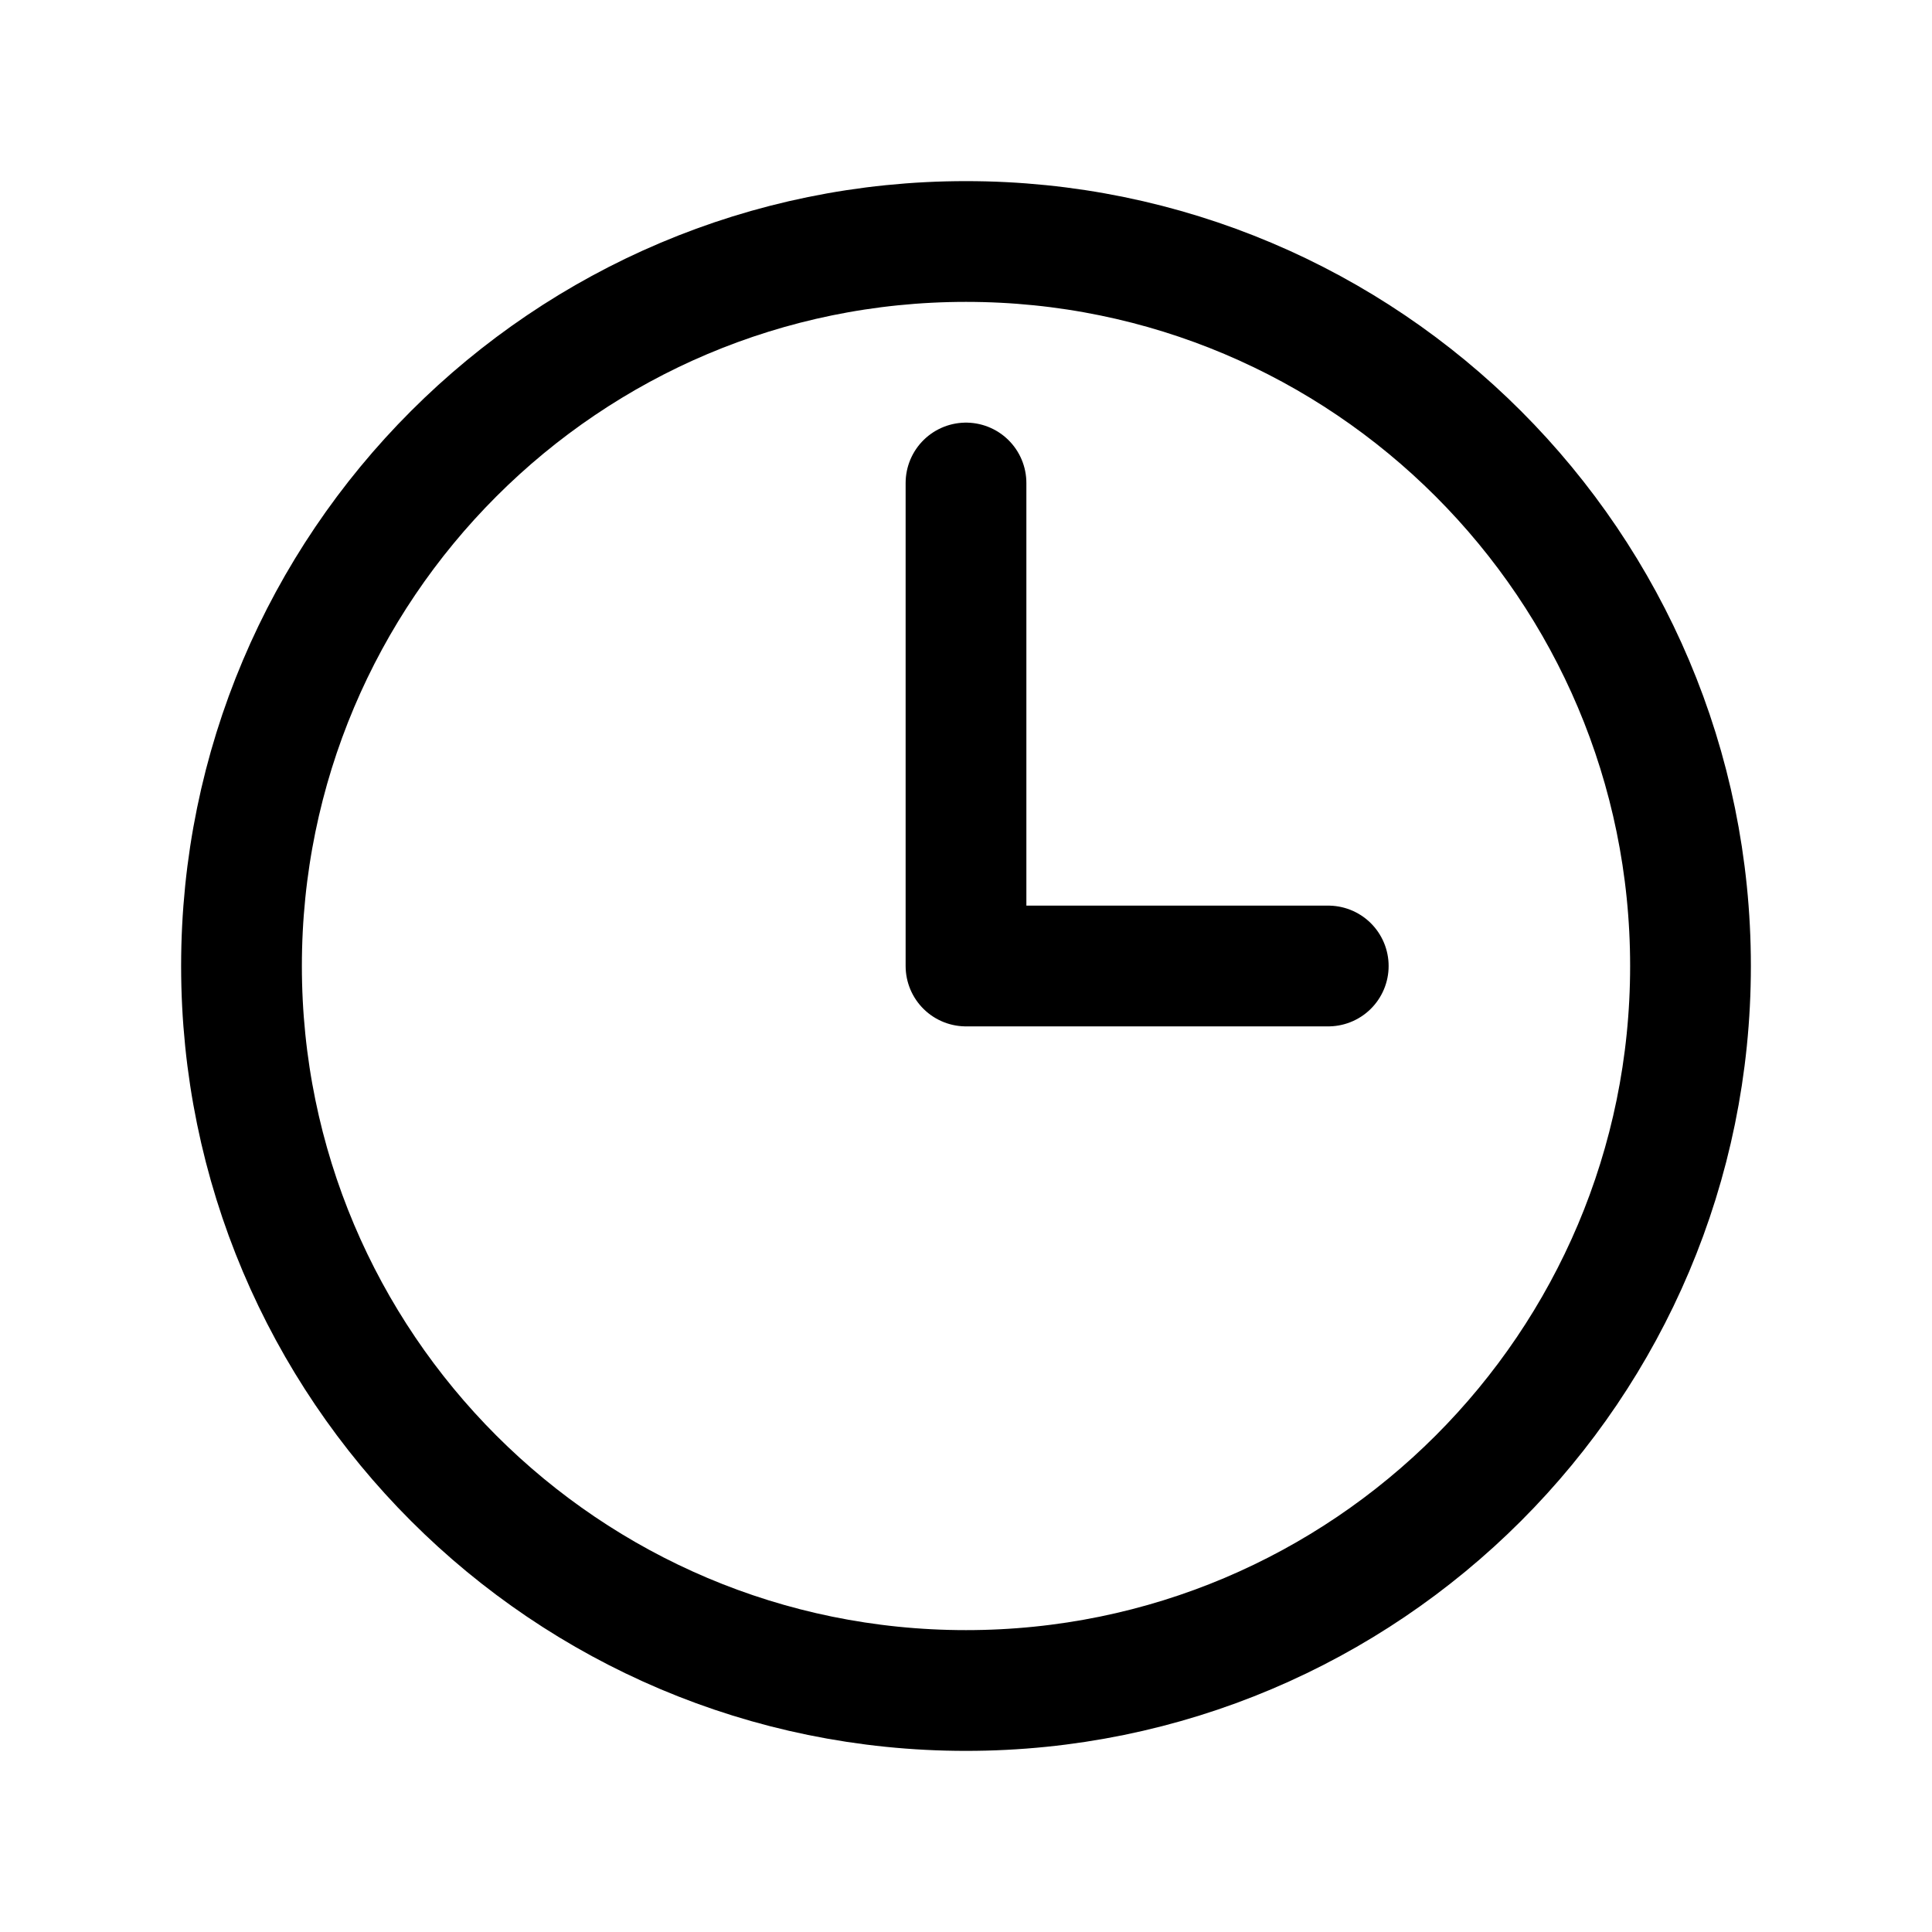
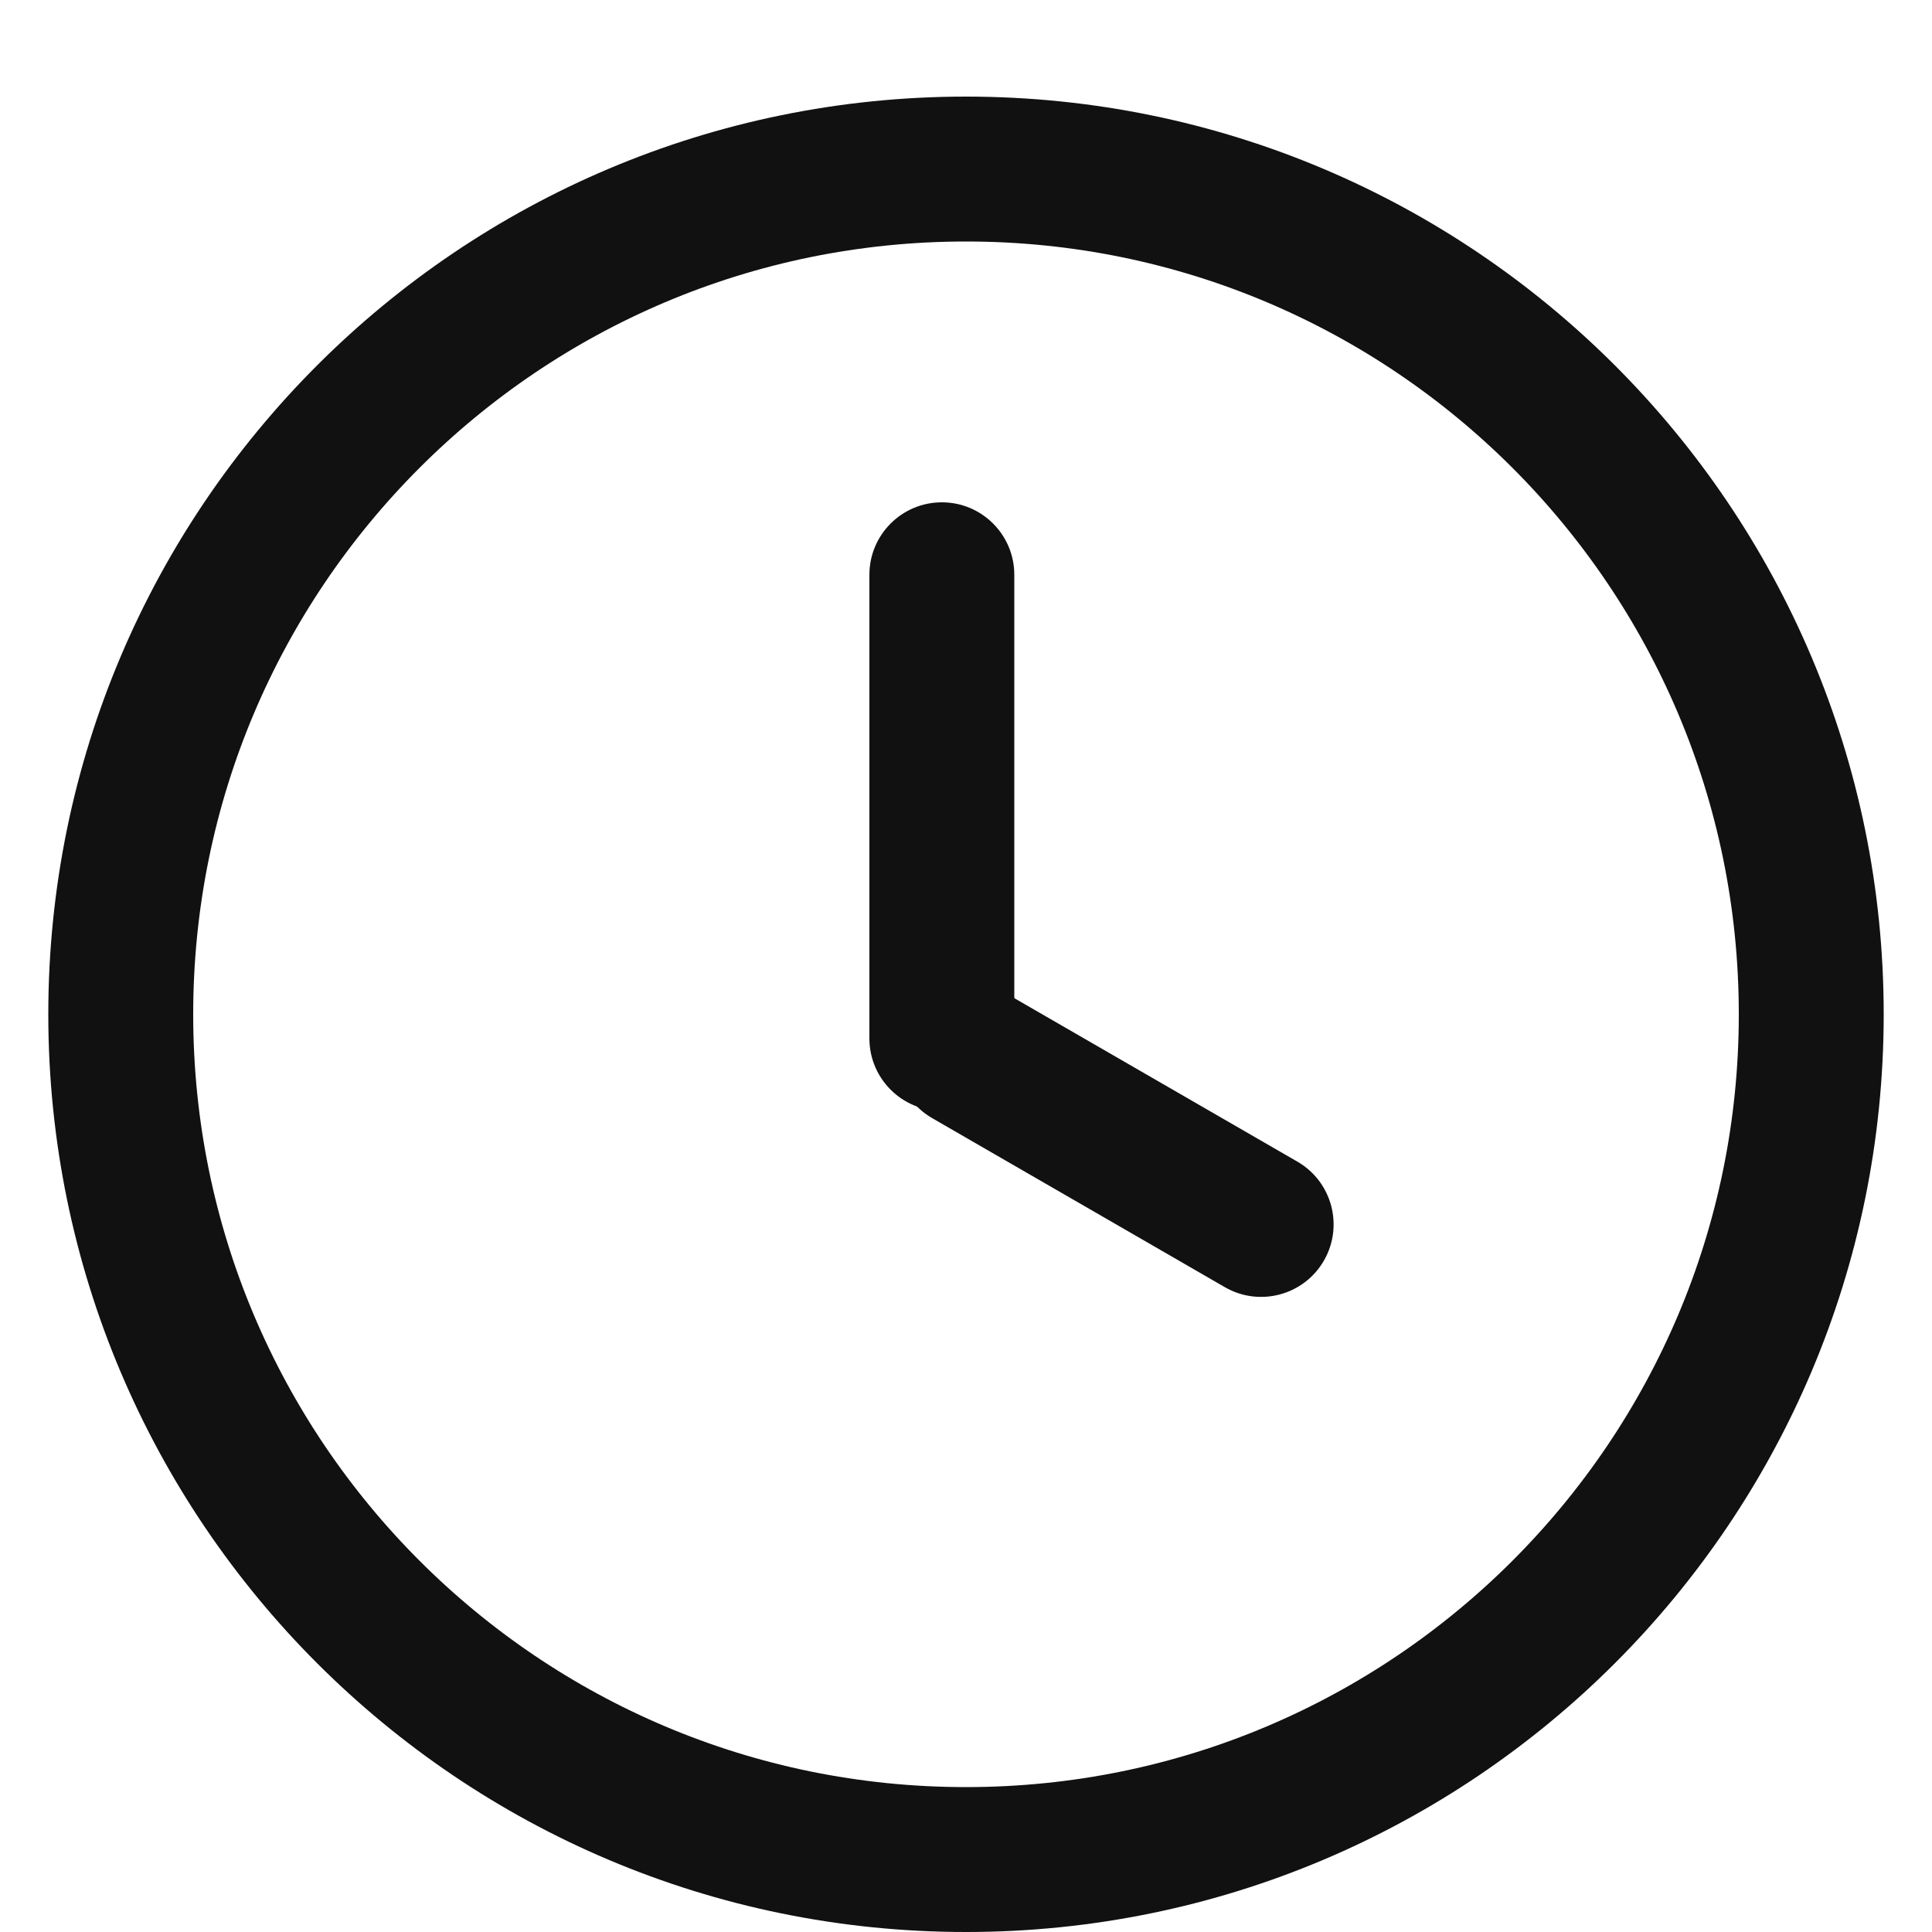
- <svg xmlns="http://www.w3.org/2000/svg" fill="none" viewBox="0 0 24 24" stroke-width="1.5" stroke="currentColor" class="size-6">
-   <path stroke-linecap="round" stroke-linejoin="round" d="M12 6v6h4.5m4.5 0a9 9 0 1 1-18 0 9 9 0 0 1 18 0Z" />
+ <svg xmlns="http://www.w3.org/2000/svg" width="20" height="20" viewBox="0 0 20 20" fill="none">
+   <circle cx="10" cy="10.5" r="8.75" stroke="#111" stroke-width="1.5" />
+   <path d="M9 5.95a.75.75 0 0 1 1.5 0v4.8a.75.75 0 0 1-1.5 0v-4.8z" fill="#111" />
+   <path d="M13.43 12.025a.75.75 0 0 1-.75 1.3l-3.03-1.75a.75.75 0 0 1 .75-1.3l3.03 1.75z" fill="#111" />
</svg>
